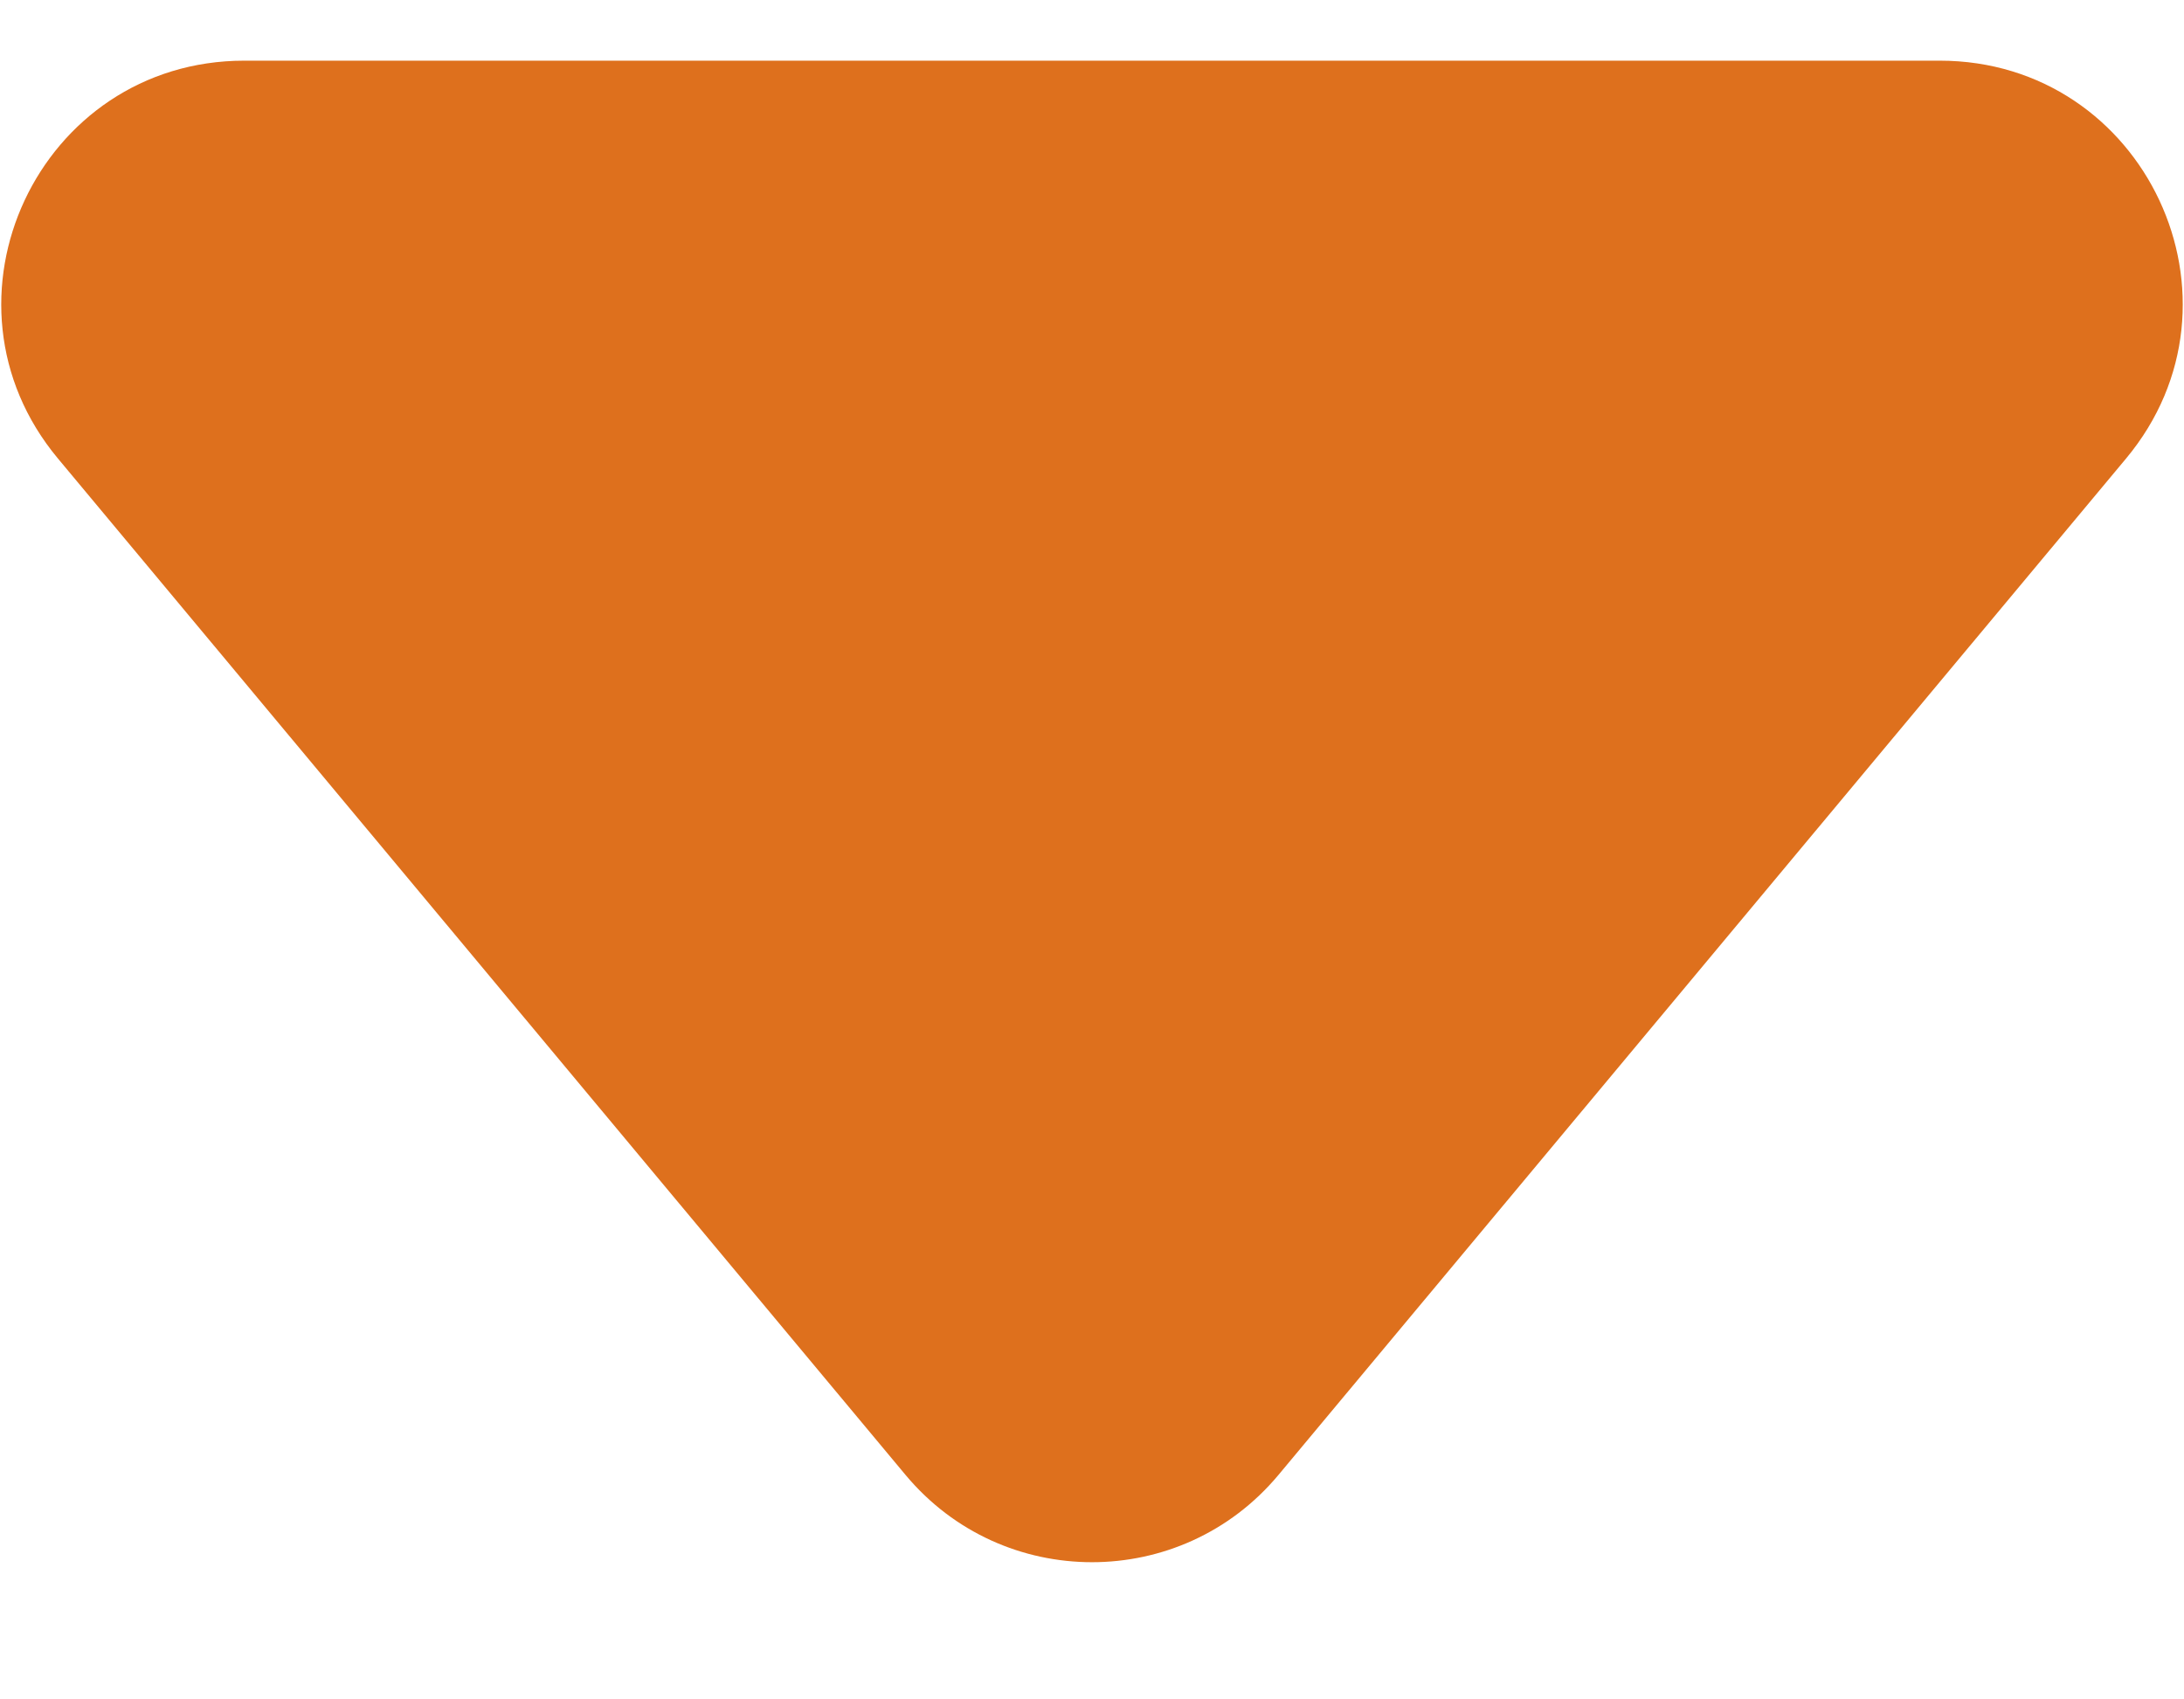
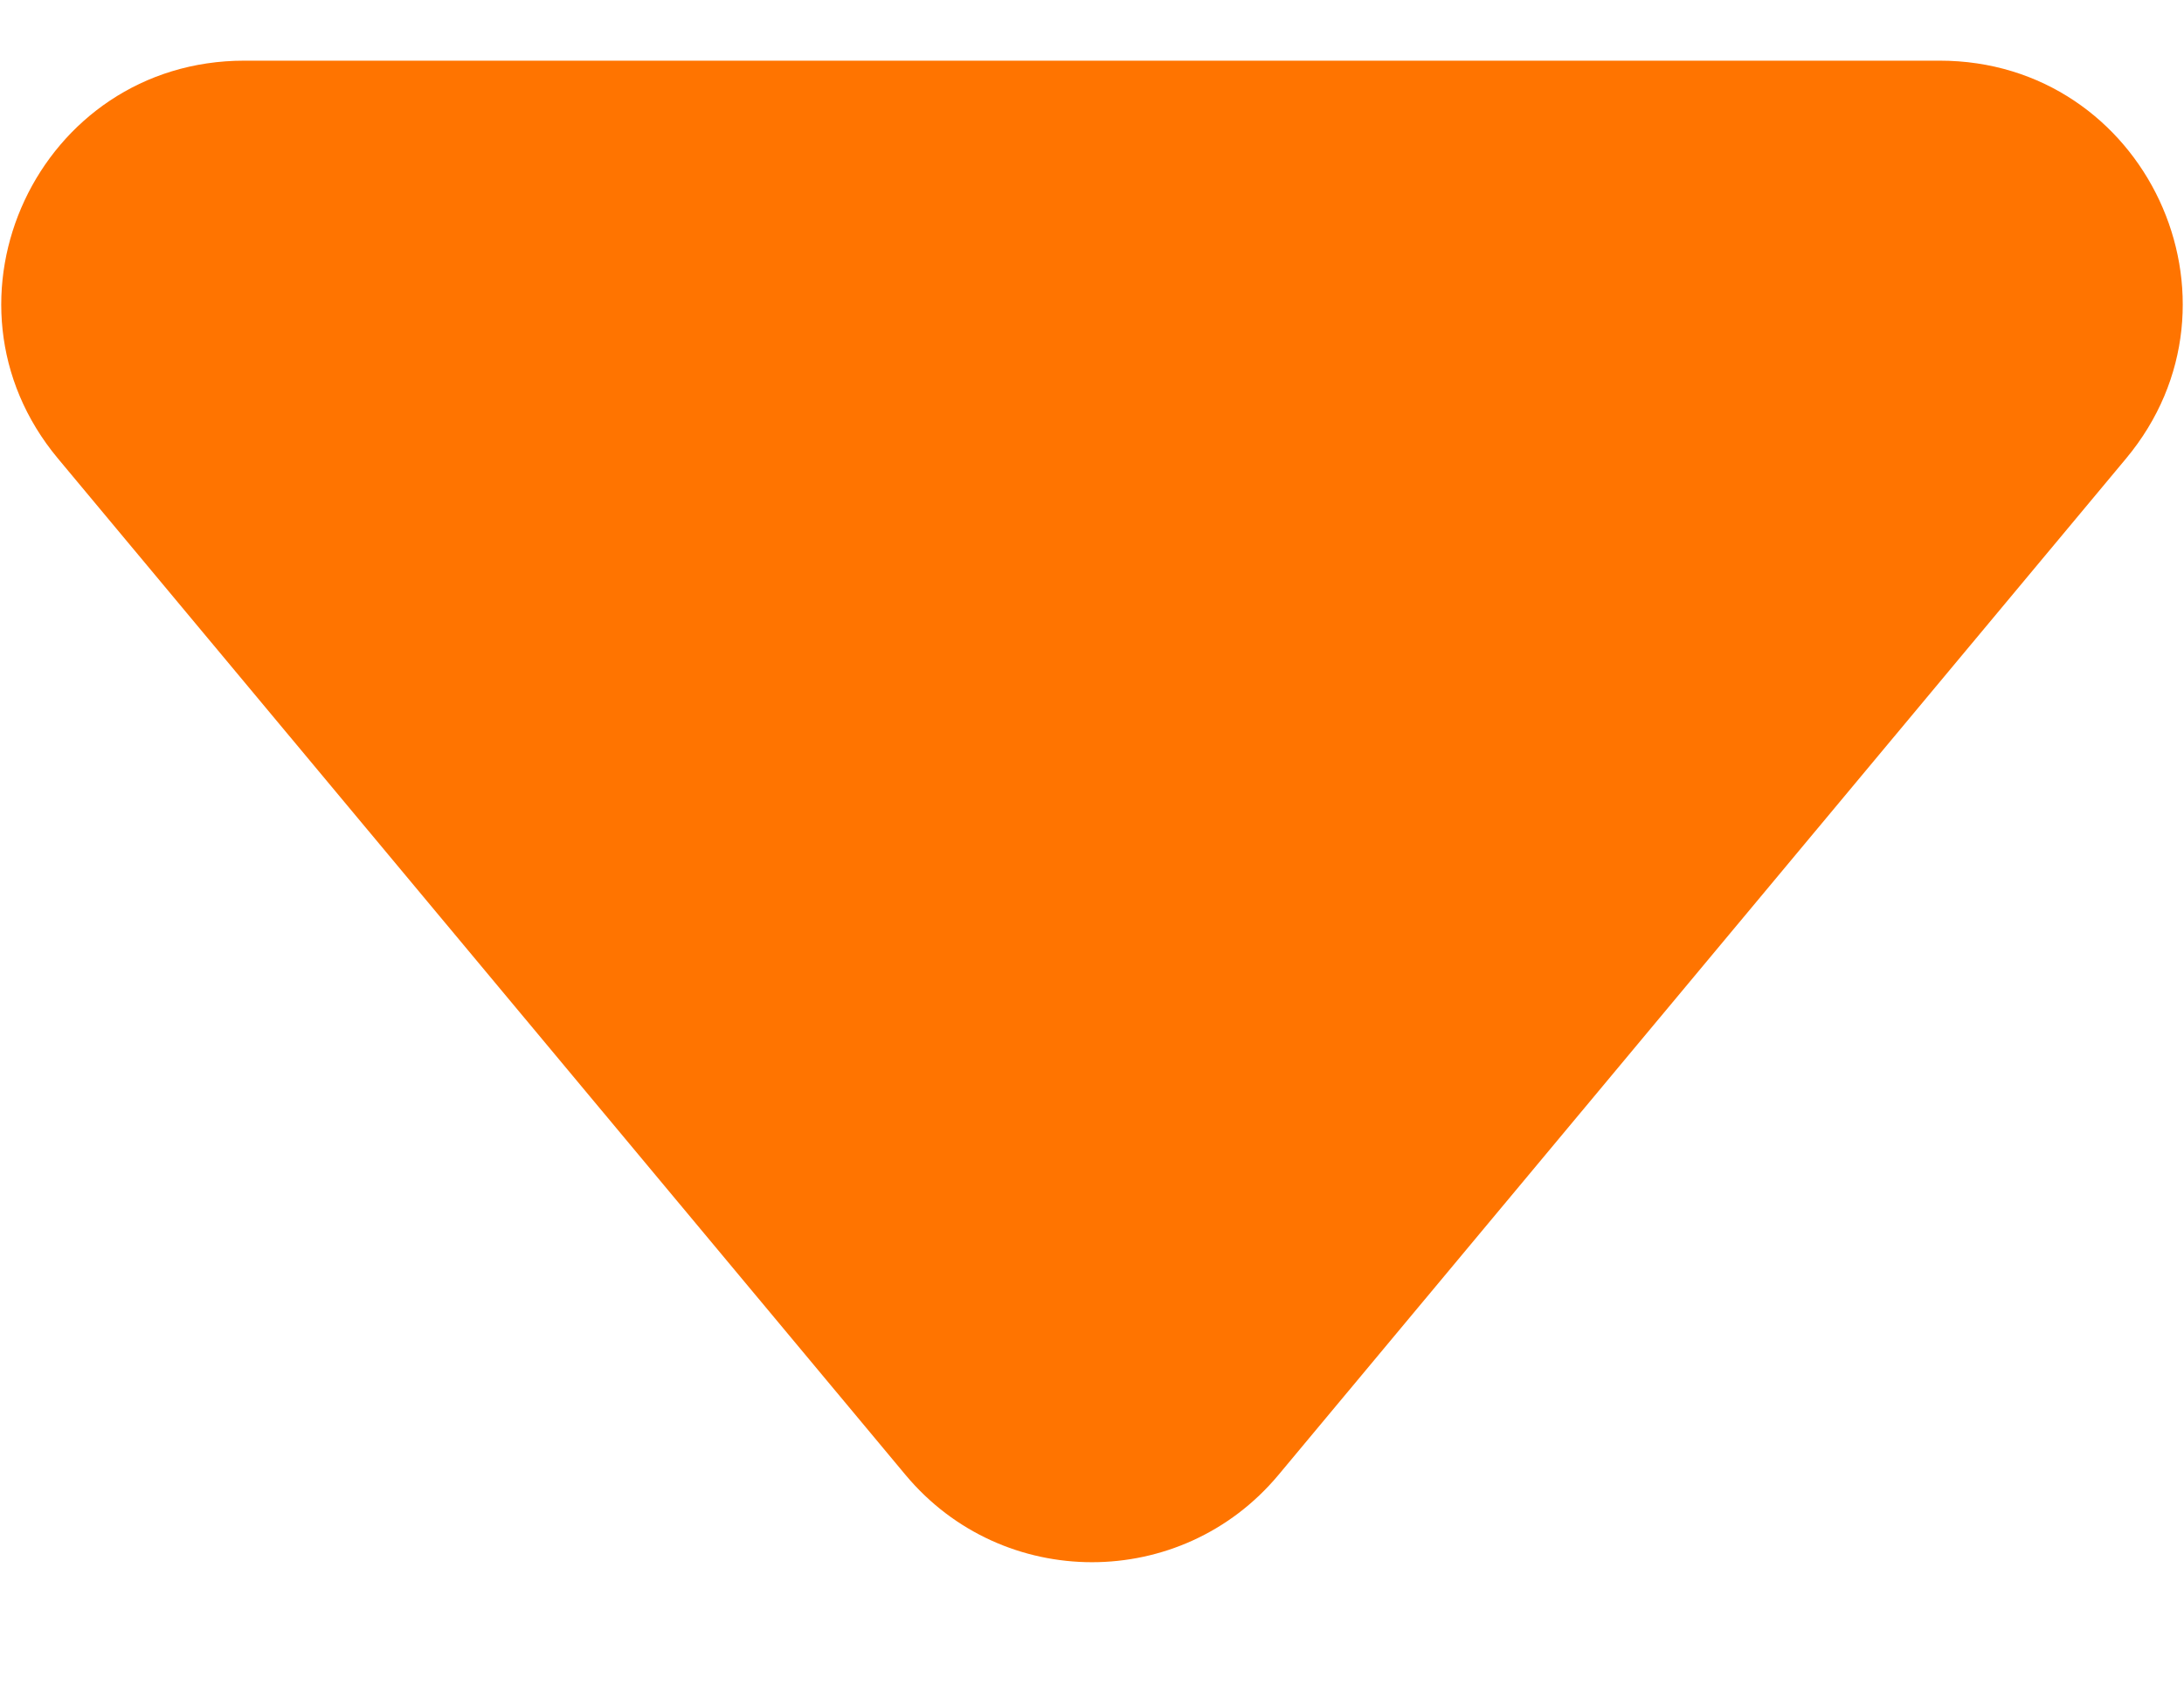
<svg xmlns="http://www.w3.org/2000/svg" width="9" height="7" viewBox="0 0 9 7" fill="none">
-   <path d="M5.268 6.079C4.868 6.558 4.132 6.558 3.732 6.079L0.239 1.89C-0.304 1.239 0.159 0.25 1.007 0.25L7.993 0.25C8.841 0.25 9.304 1.239 8.761 1.89L5.268 6.079Z" fill="#DE701D" />
+   <path d="M5.268 6.079C4.868 6.558 4.132 6.558 3.732 6.079L0.239 1.89C-0.304 1.239 0.159 0.25 1.007 0.25L7.993 0.25C8.841 0.25 9.304 1.239 8.761 1.89L5.268 6.079Z" fill="#FF7400" />
</svg>
